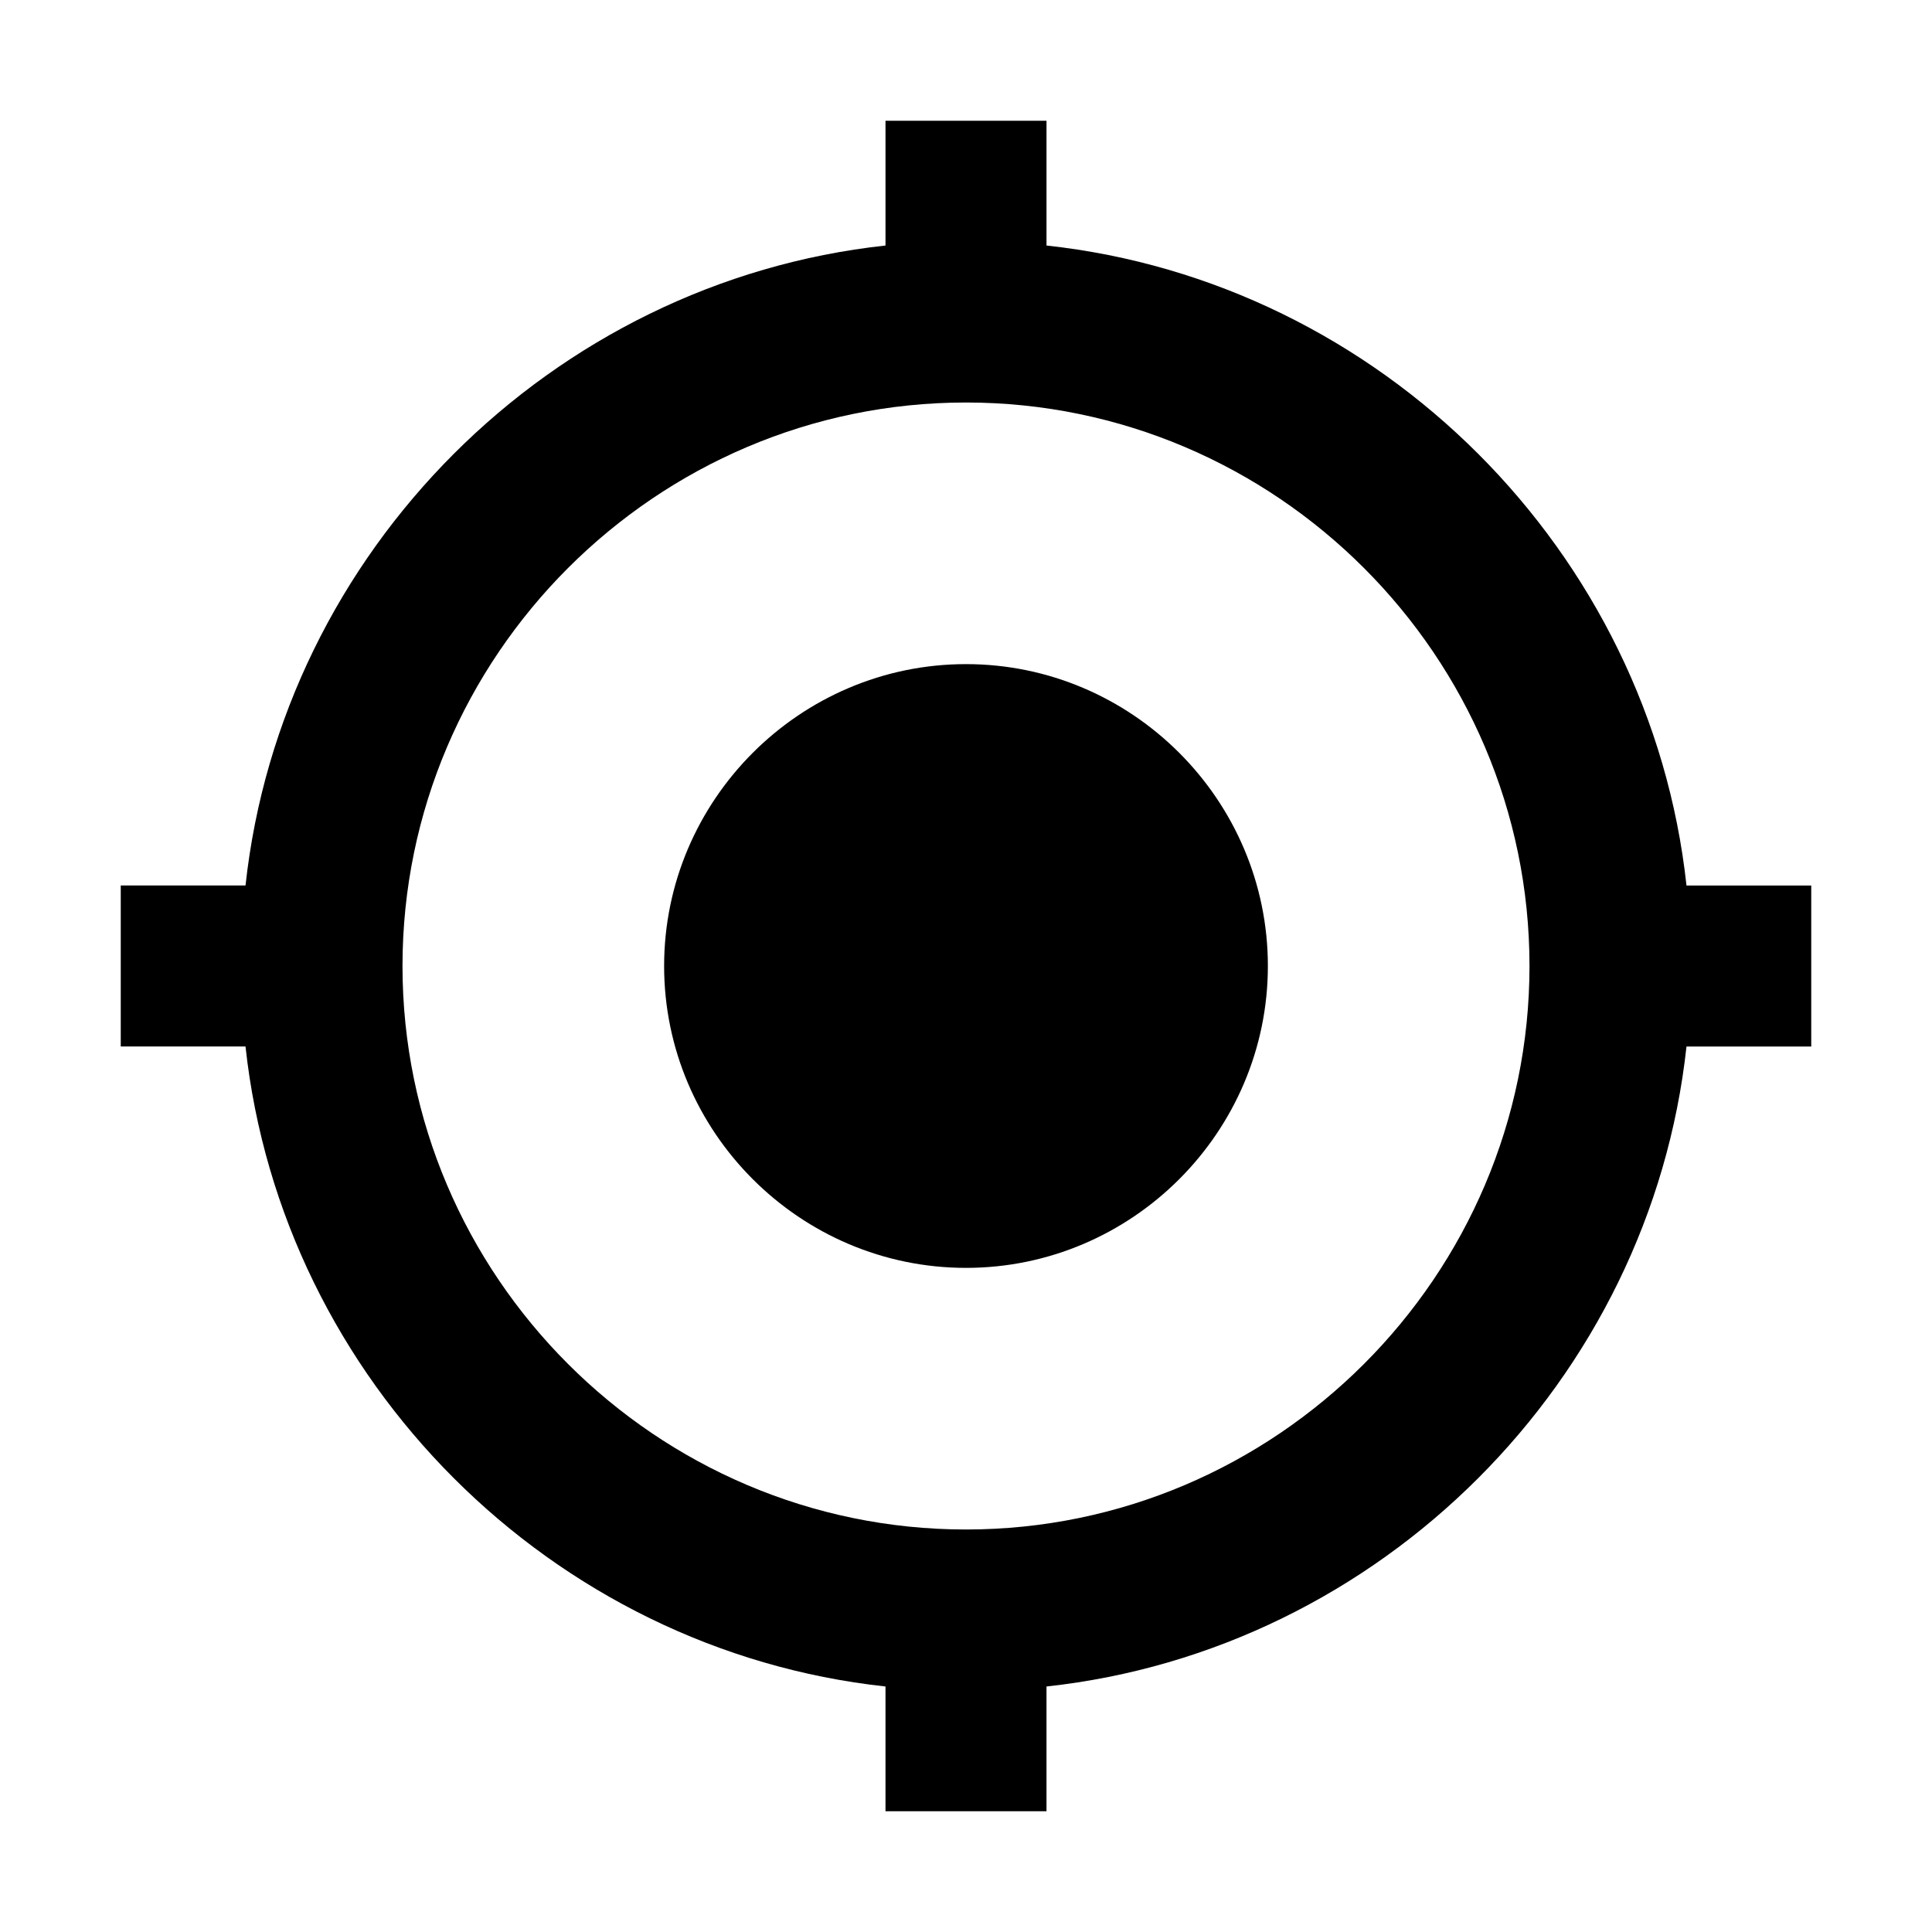
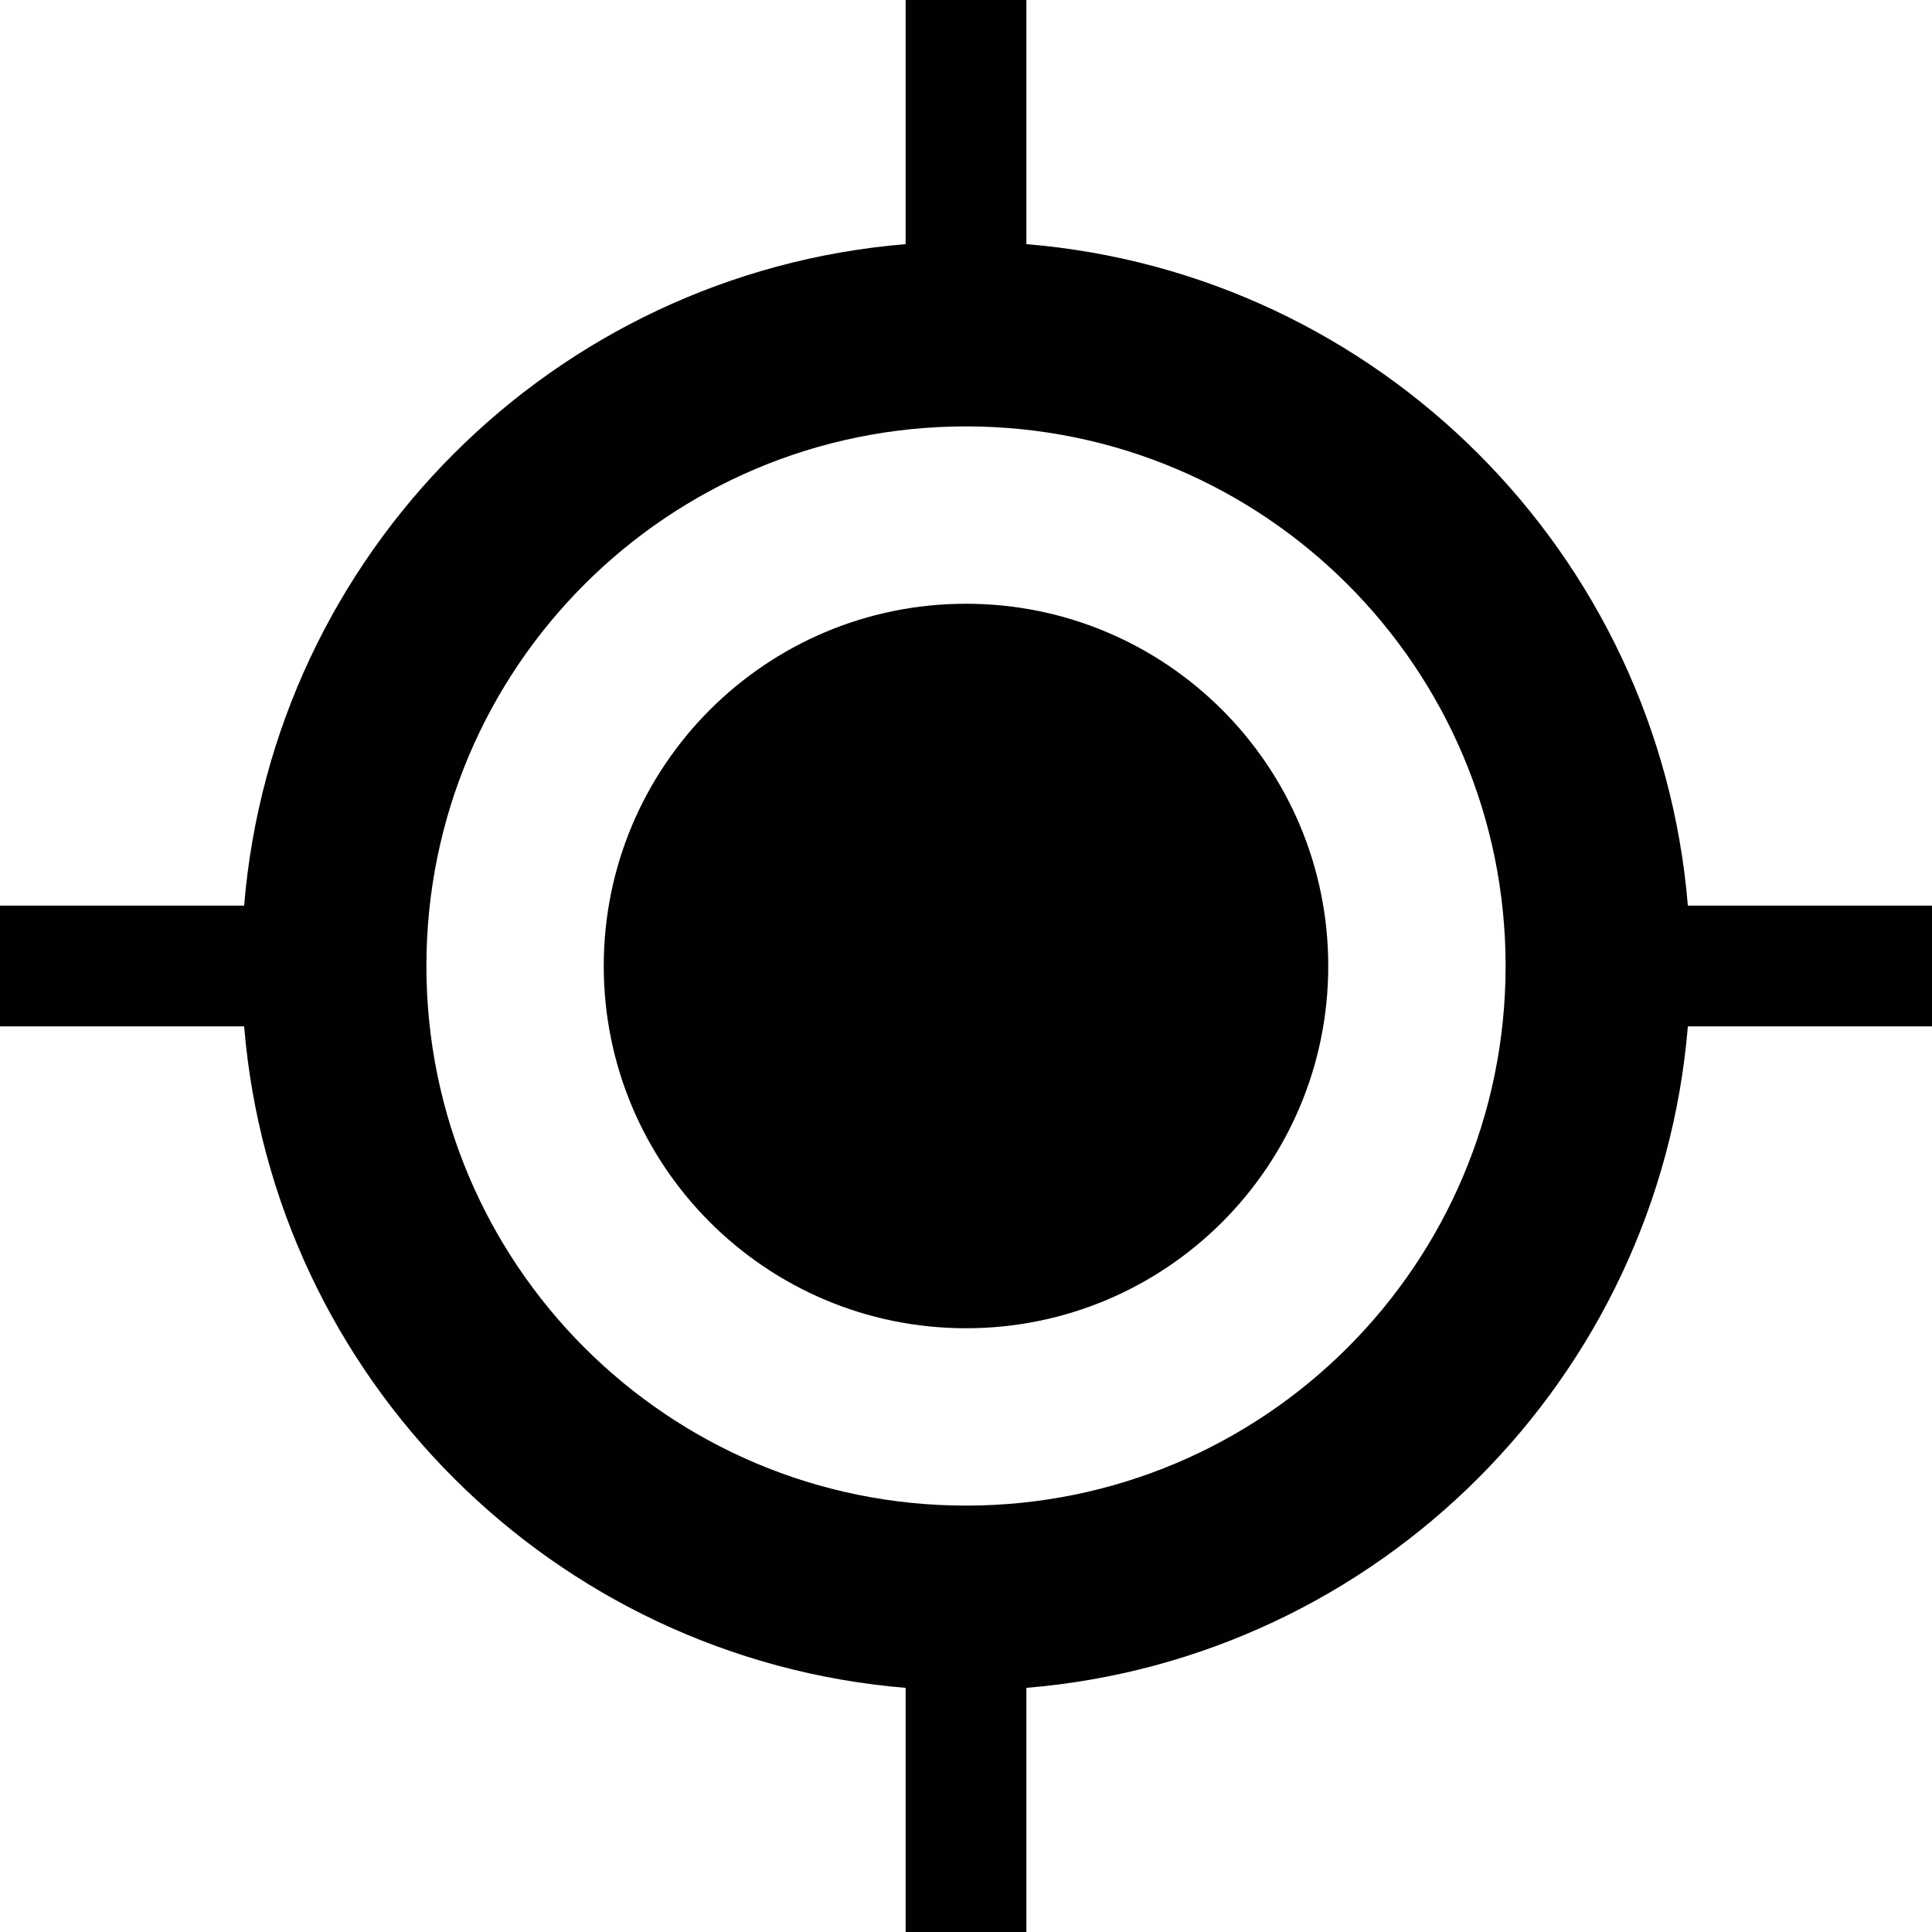
- <svg xmlns="http://www.w3.org/2000/svg" version="1.1" id="Layer_1" x="0px" y="0px" width="512px" height="512px" viewBox="0 0 512 512" enable-background="new 0 0 512 512" xml:space="preserve">
-   <g id="Icon">
-     <g>
-       <path d="M256,176c-44.004,0-80.001,36-80.001,80c0,44.004,35.997,80,80.001,80c44.005,0,79.999-35.996,79.999-80    C335.999,212,300.005,176,256,176z M446.938,234.667c-9.605-88.531-81.074-160-169.605-169.599V32h-42.666v33.067    c-88.531,9.599-160,81.068-169.604,169.599H32v42.667h33.062c9.604,88.531,81.072,160,169.604,169.604V480h42.666v-33.062    c88.531-9.604,160-81.073,169.605-169.604H480v-42.667H446.938z M256,405.333c-82.137,0-149.334-67.198-149.334-149.333    c0-82.136,67.197-149.333,149.334-149.333c82.135,0,149.332,67.198,149.332,149.333C405.332,338.135,338.135,405.333,256,405.333z    " />
-     </g>
+ <svg xmlns="http://www.w3.org/2000/svg" version="1.1" id="Layer_1" x="0px" y="0px" width="512px" height="512px" viewBox="0 0 512 512" style="enable-background:new 0 0 512 512;" xml:space="preserve">
+   <style type="text/css">
+ 
+ 	.st0{fill:#010101;}
+ 
+ </style>
+   <g>
+     <circle class="st0" cx="256" cy="256" r="96" />
+     <path class="st0" d="M512,240h-64.7C439.6,146.7,365.3,72.4,272,64.7V0h-32v64.7C146.7,72.4,72.4,146.7,64.7,240H0v32h64.7   c7.7,93.3,82.1,167.6,175.3,175.3V512h32v-64.7c93.3-7.7,167.6-82.1,175.3-175.3H512V240z M256,399c-79,0-143-64-143-143   s64-143,143-143s143,64,143,143S335,399,256,399z" />
  </g>
</svg>
